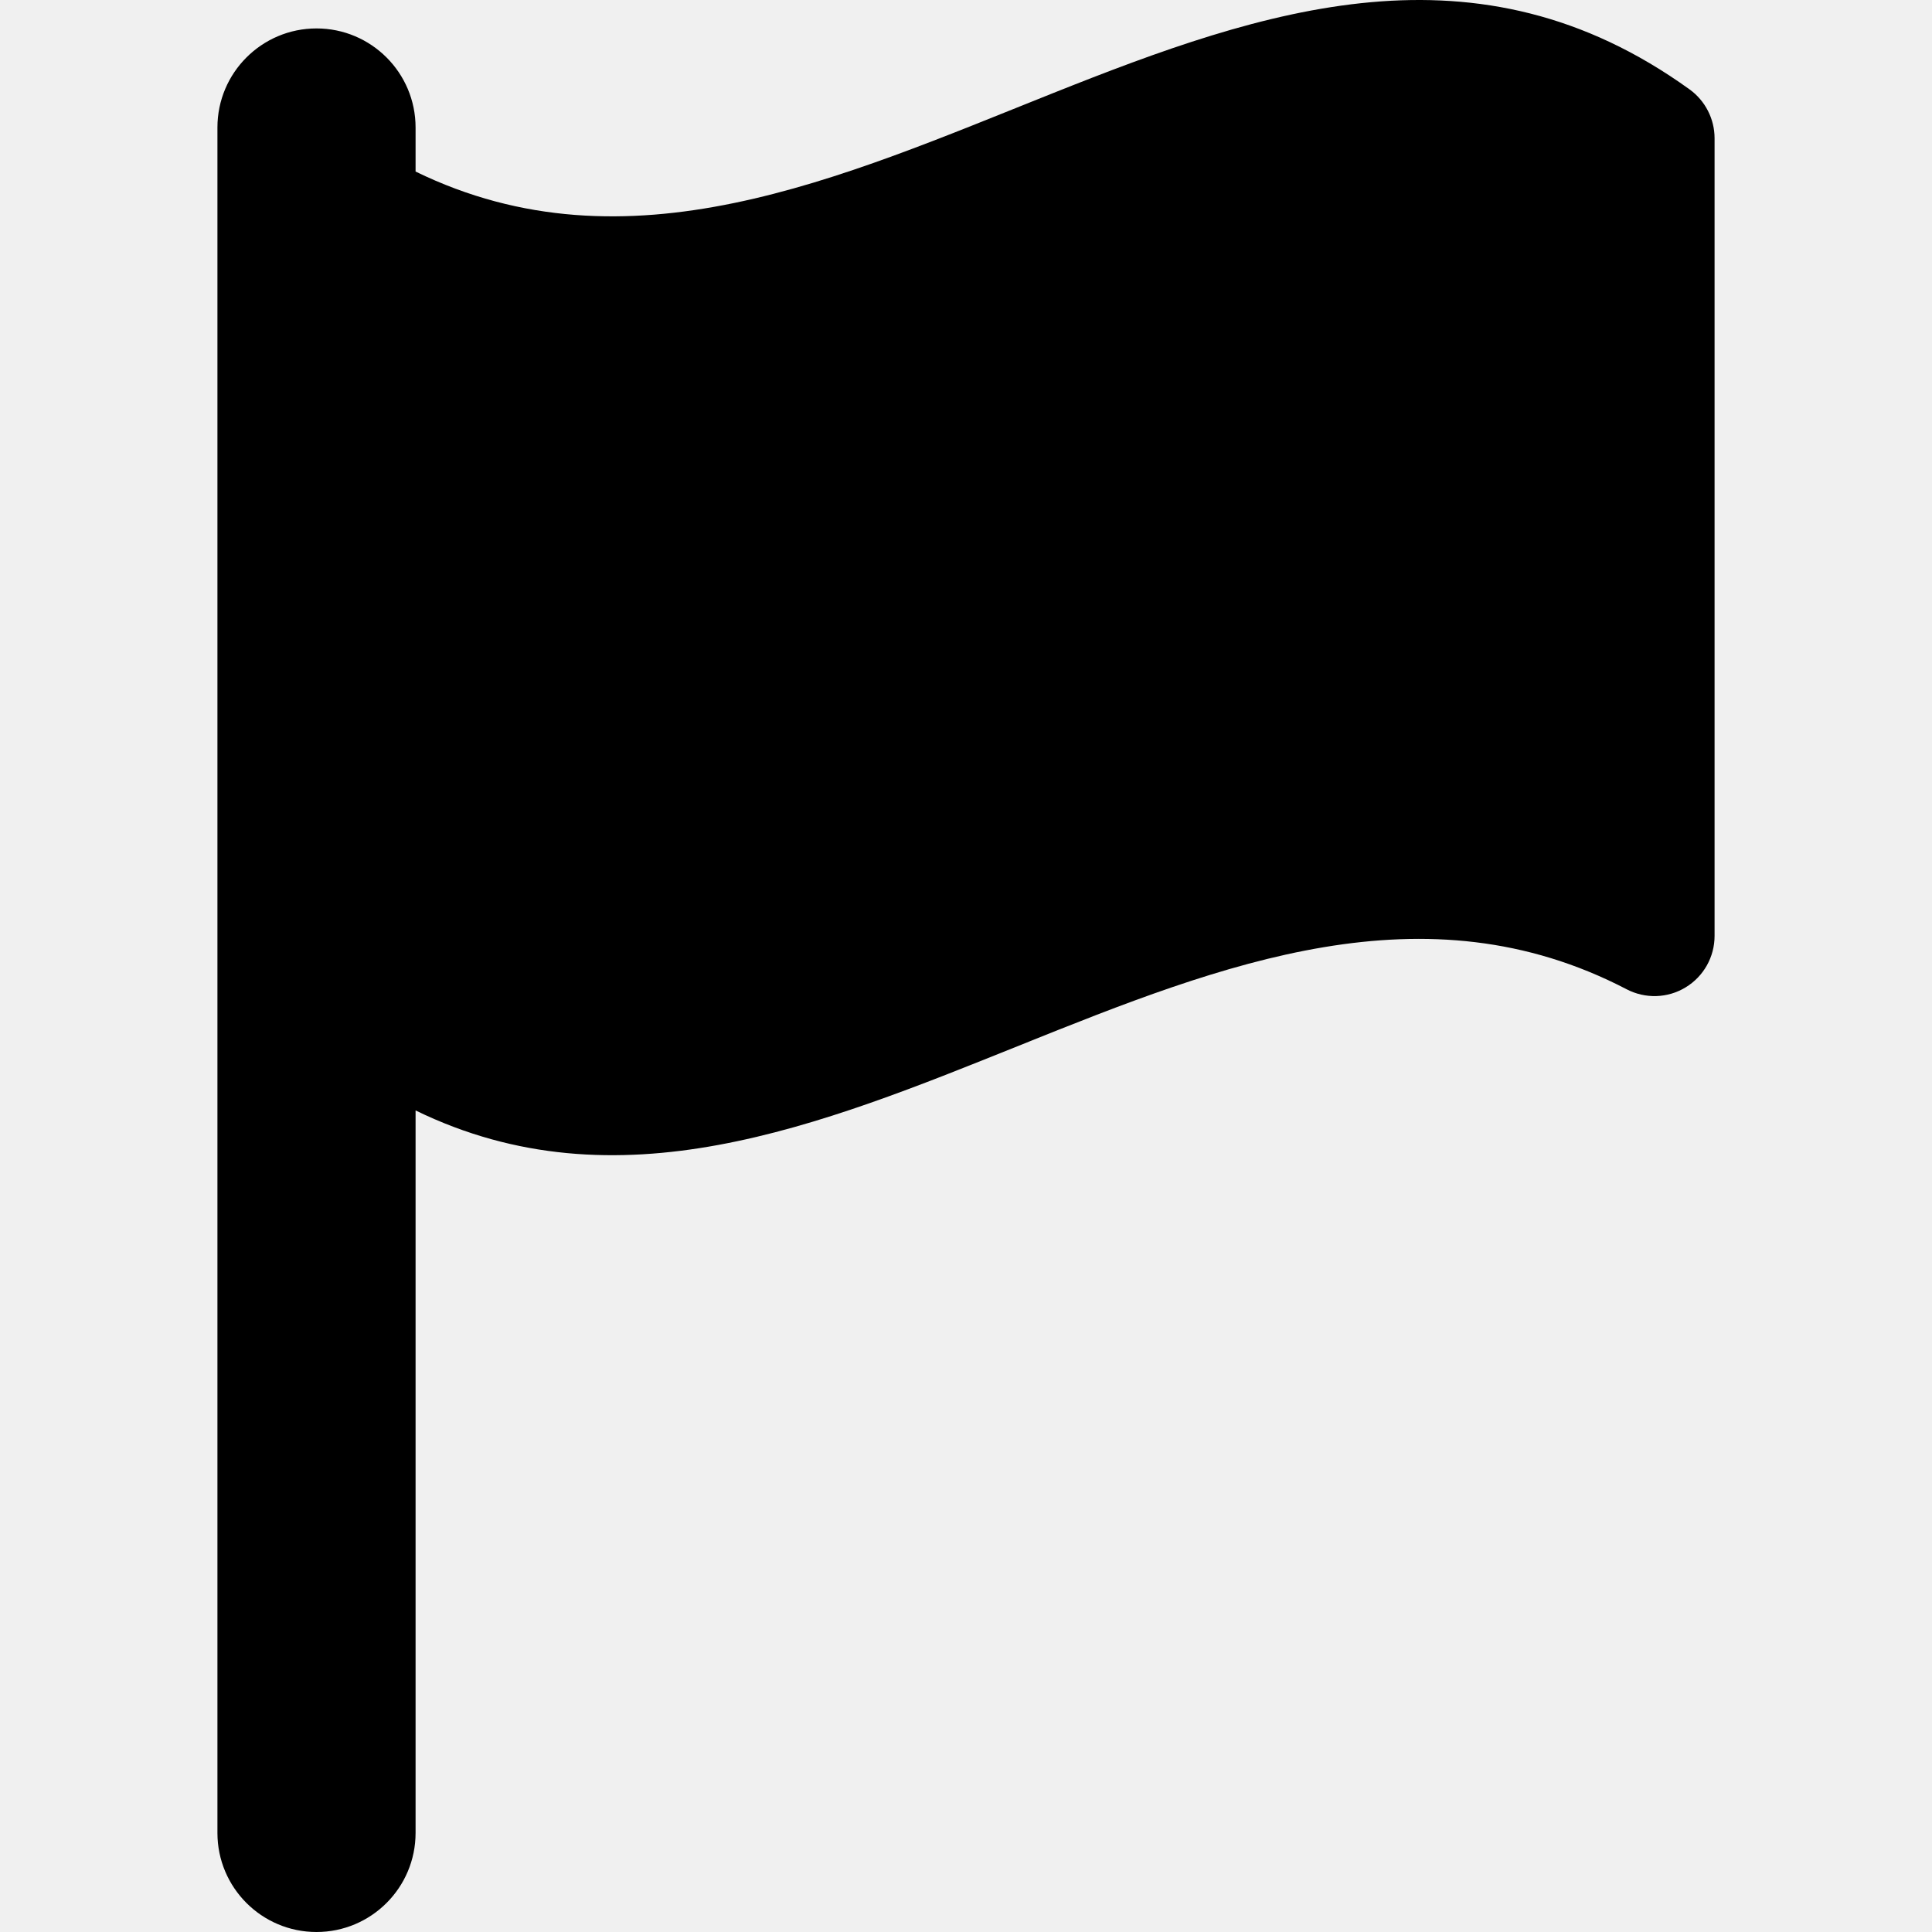
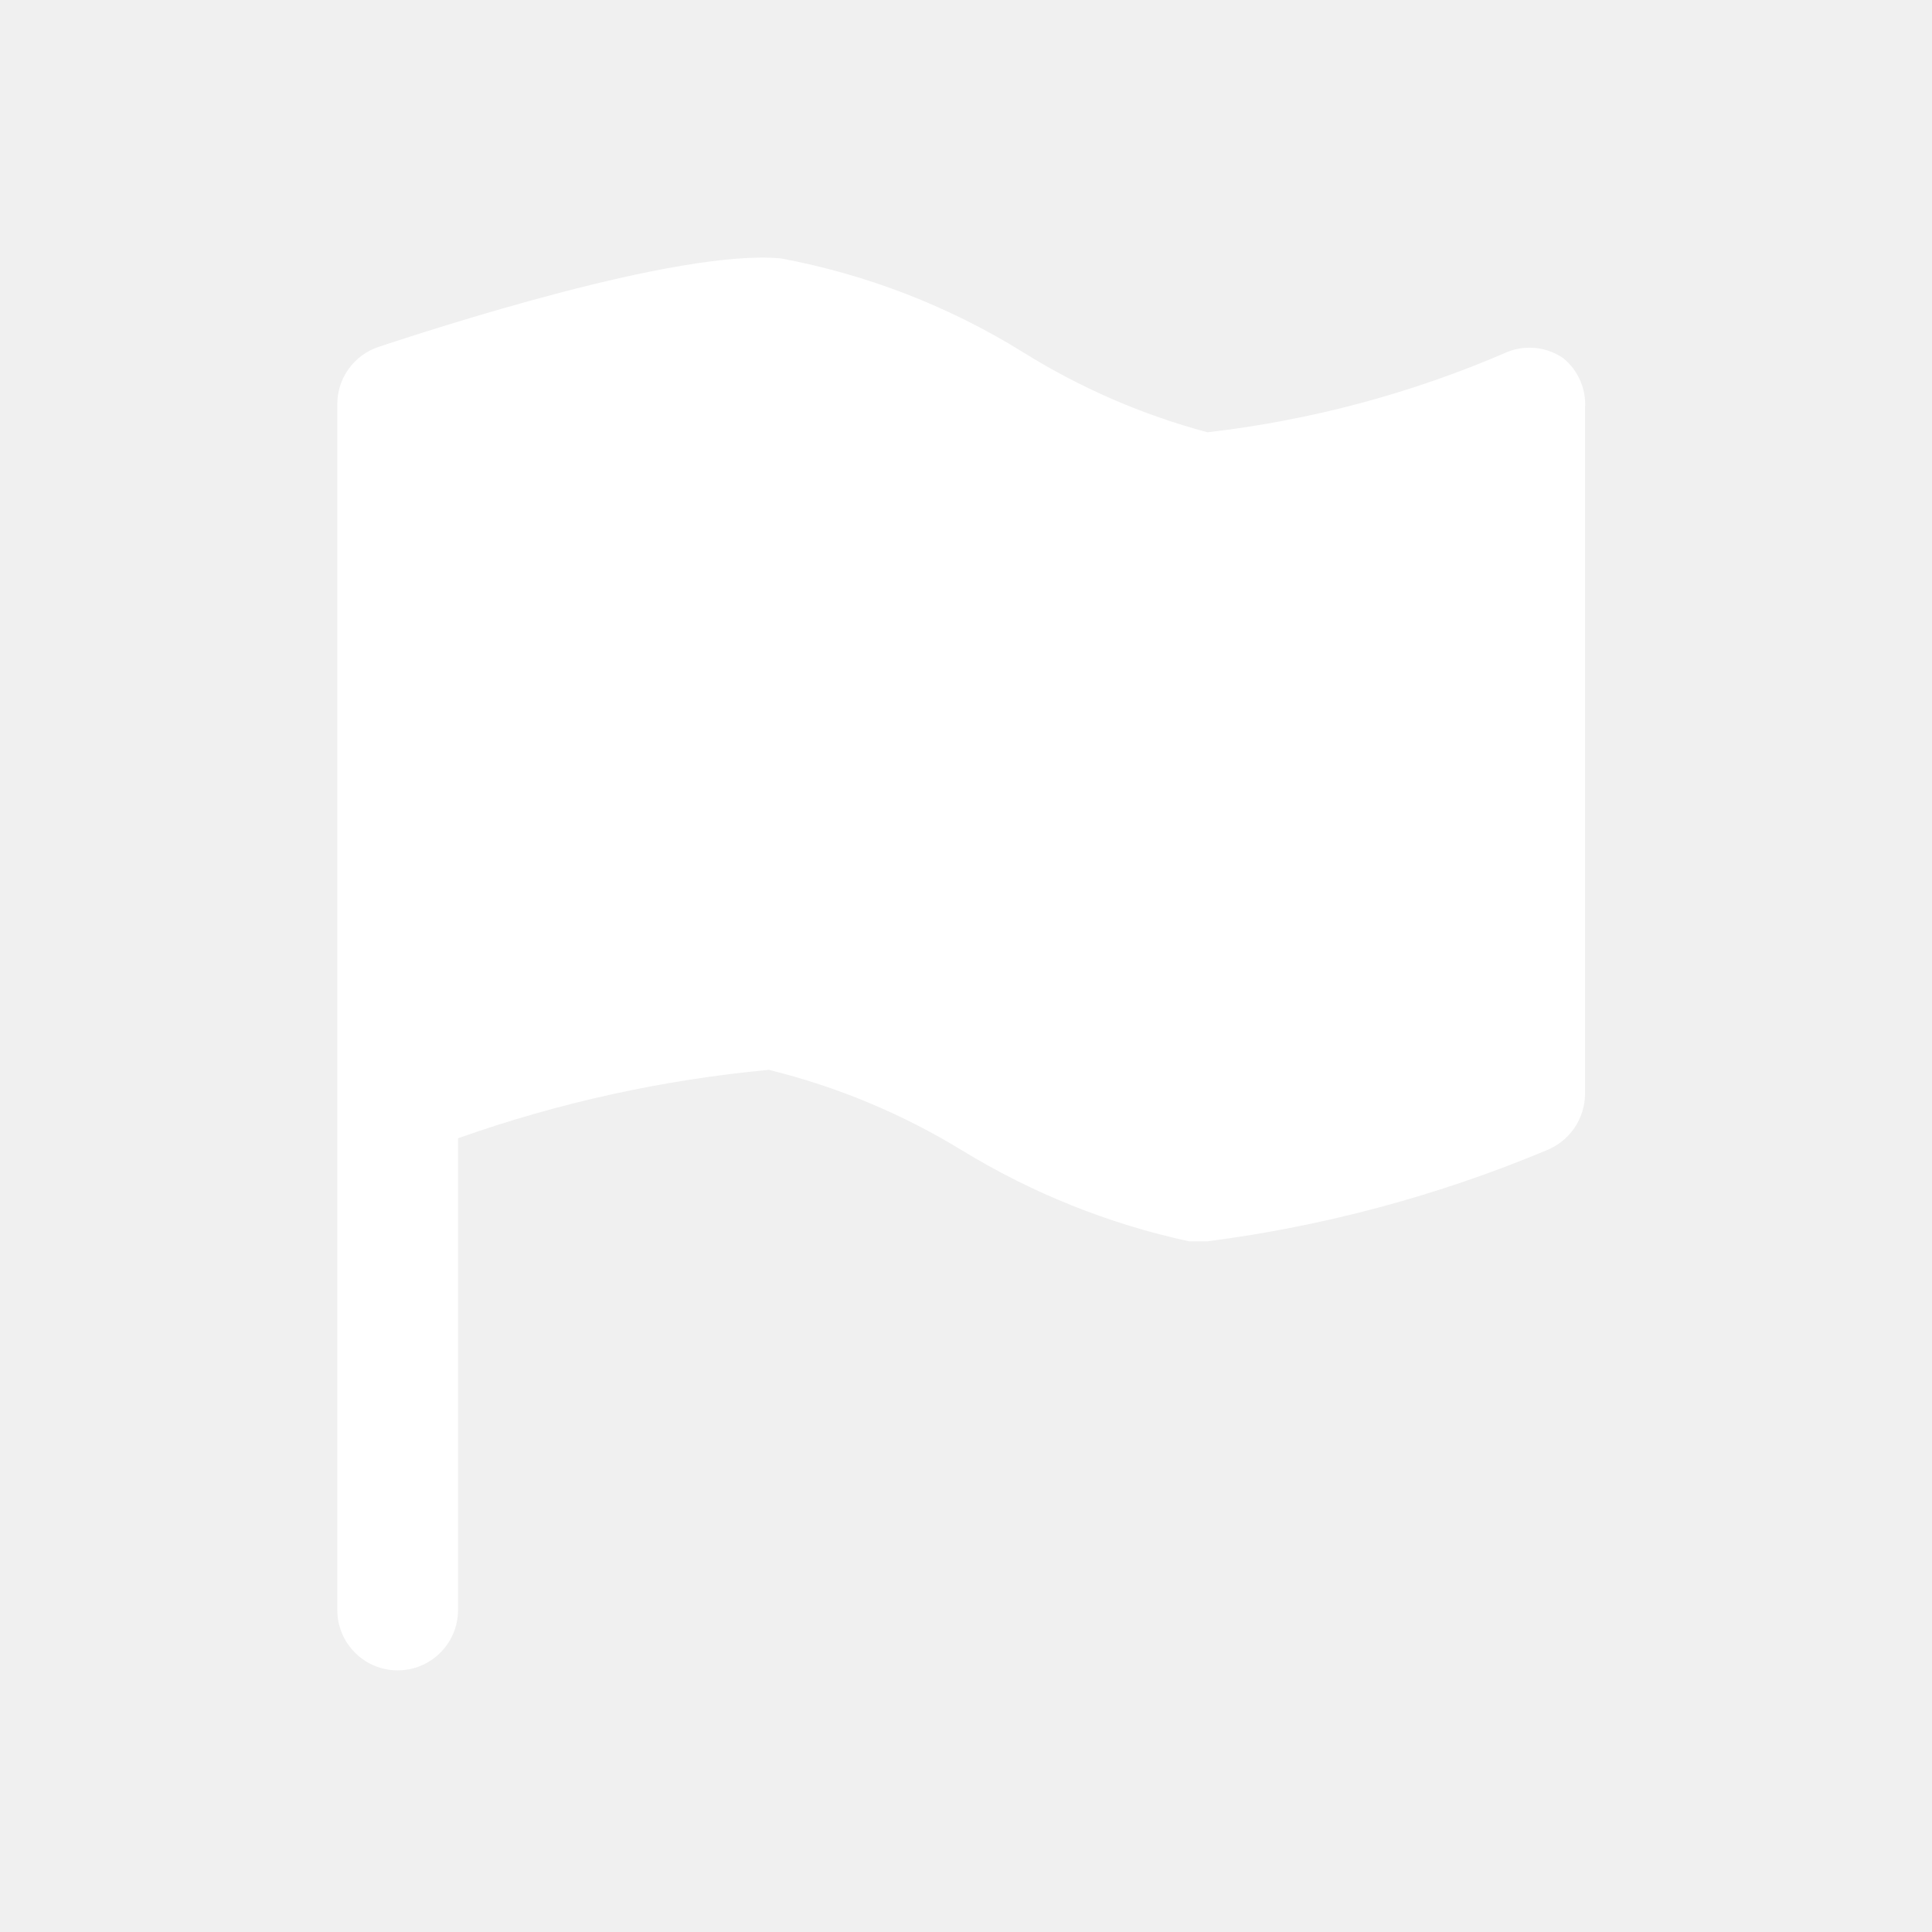
- <svg xmlns="http://www.w3.org/2000/svg" fill="#000000" height="800px" width="800px" version="1.1" id="Capa_1" viewBox="0 0 491.325 491.325" xml:space="preserve">
-   <path id="XMLID_305_" d="M429.666,22.73c-108-77.849-215.982,73.553-323.981,20.898V32.427c0-13.911-11.286-25.197-25.196-25.197  c-13.91,0-25.194,11.286-25.194,25.197V466.13c0,13.909,11.284,25.195,25.194,25.195c13.91,0,25.196-11.286,25.196-25.195V282.395  c102.651,50.03,205.304-84.264,307.973-30.821c4.739,2.477,10.433,2.313,15.007-0.477c4.578-2.771,7.367-7.725,7.367-13.09  c0-67.612,0-135.228,0-202.859C436.031,30.245,433.65,25.6,429.666,22.73z" />
+ <svg xmlns="http://www.w3.org/2000/svg" width="800px" height="800px" viewBox="0 0 24 24" fill="none" version="1.1" id="svg1">
+   <defs id="defs1" />
+   <path d="M19.42 4.45C19.32 4.381 19.205 4.338 19.085 4.324C18.965 4.31 18.843 4.326 18.73 4.37C17.543 4.885 16.286 5.222 15 5.37C14.188 5.153 13.413 4.816 12.7 4.37C11.78 3.801 10.763 3.408 9.7 3.21C8.41 3.09 5.34 4.1 4.7 4.31C4.551 4.36 4.422 4.456 4.331 4.583C4.239 4.71 4.19 4.863 4.19 5.02V20C4.19 20.199 4.269 20.39 4.41 20.53C4.55 20.671 4.741 20.75 4.94 20.75C5.139 20.75 5.33 20.671 5.47 20.53C5.611 20.39 5.69 20.199 5.69 20V14.14C6.937 13.698 8.233 13.413 9.55 13.29C10.397 13.498 11.206 13.835 11.95 14.29C12.82 14.822 13.773 15.204 14.77 15.42H15C16.447 15.233 17.863 14.853 19.21 14.29C19.351 14.234 19.471 14.138 19.557 14.013C19.642 13.889 19.689 13.741 19.69 13.59V5.07C19.698 4.953 19.677 4.835 19.63 4.727C19.583 4.619 19.511 4.524 19.42 4.45Z" fill="#000000" id="path1" style="fill:#ffffff" />
</svg>
